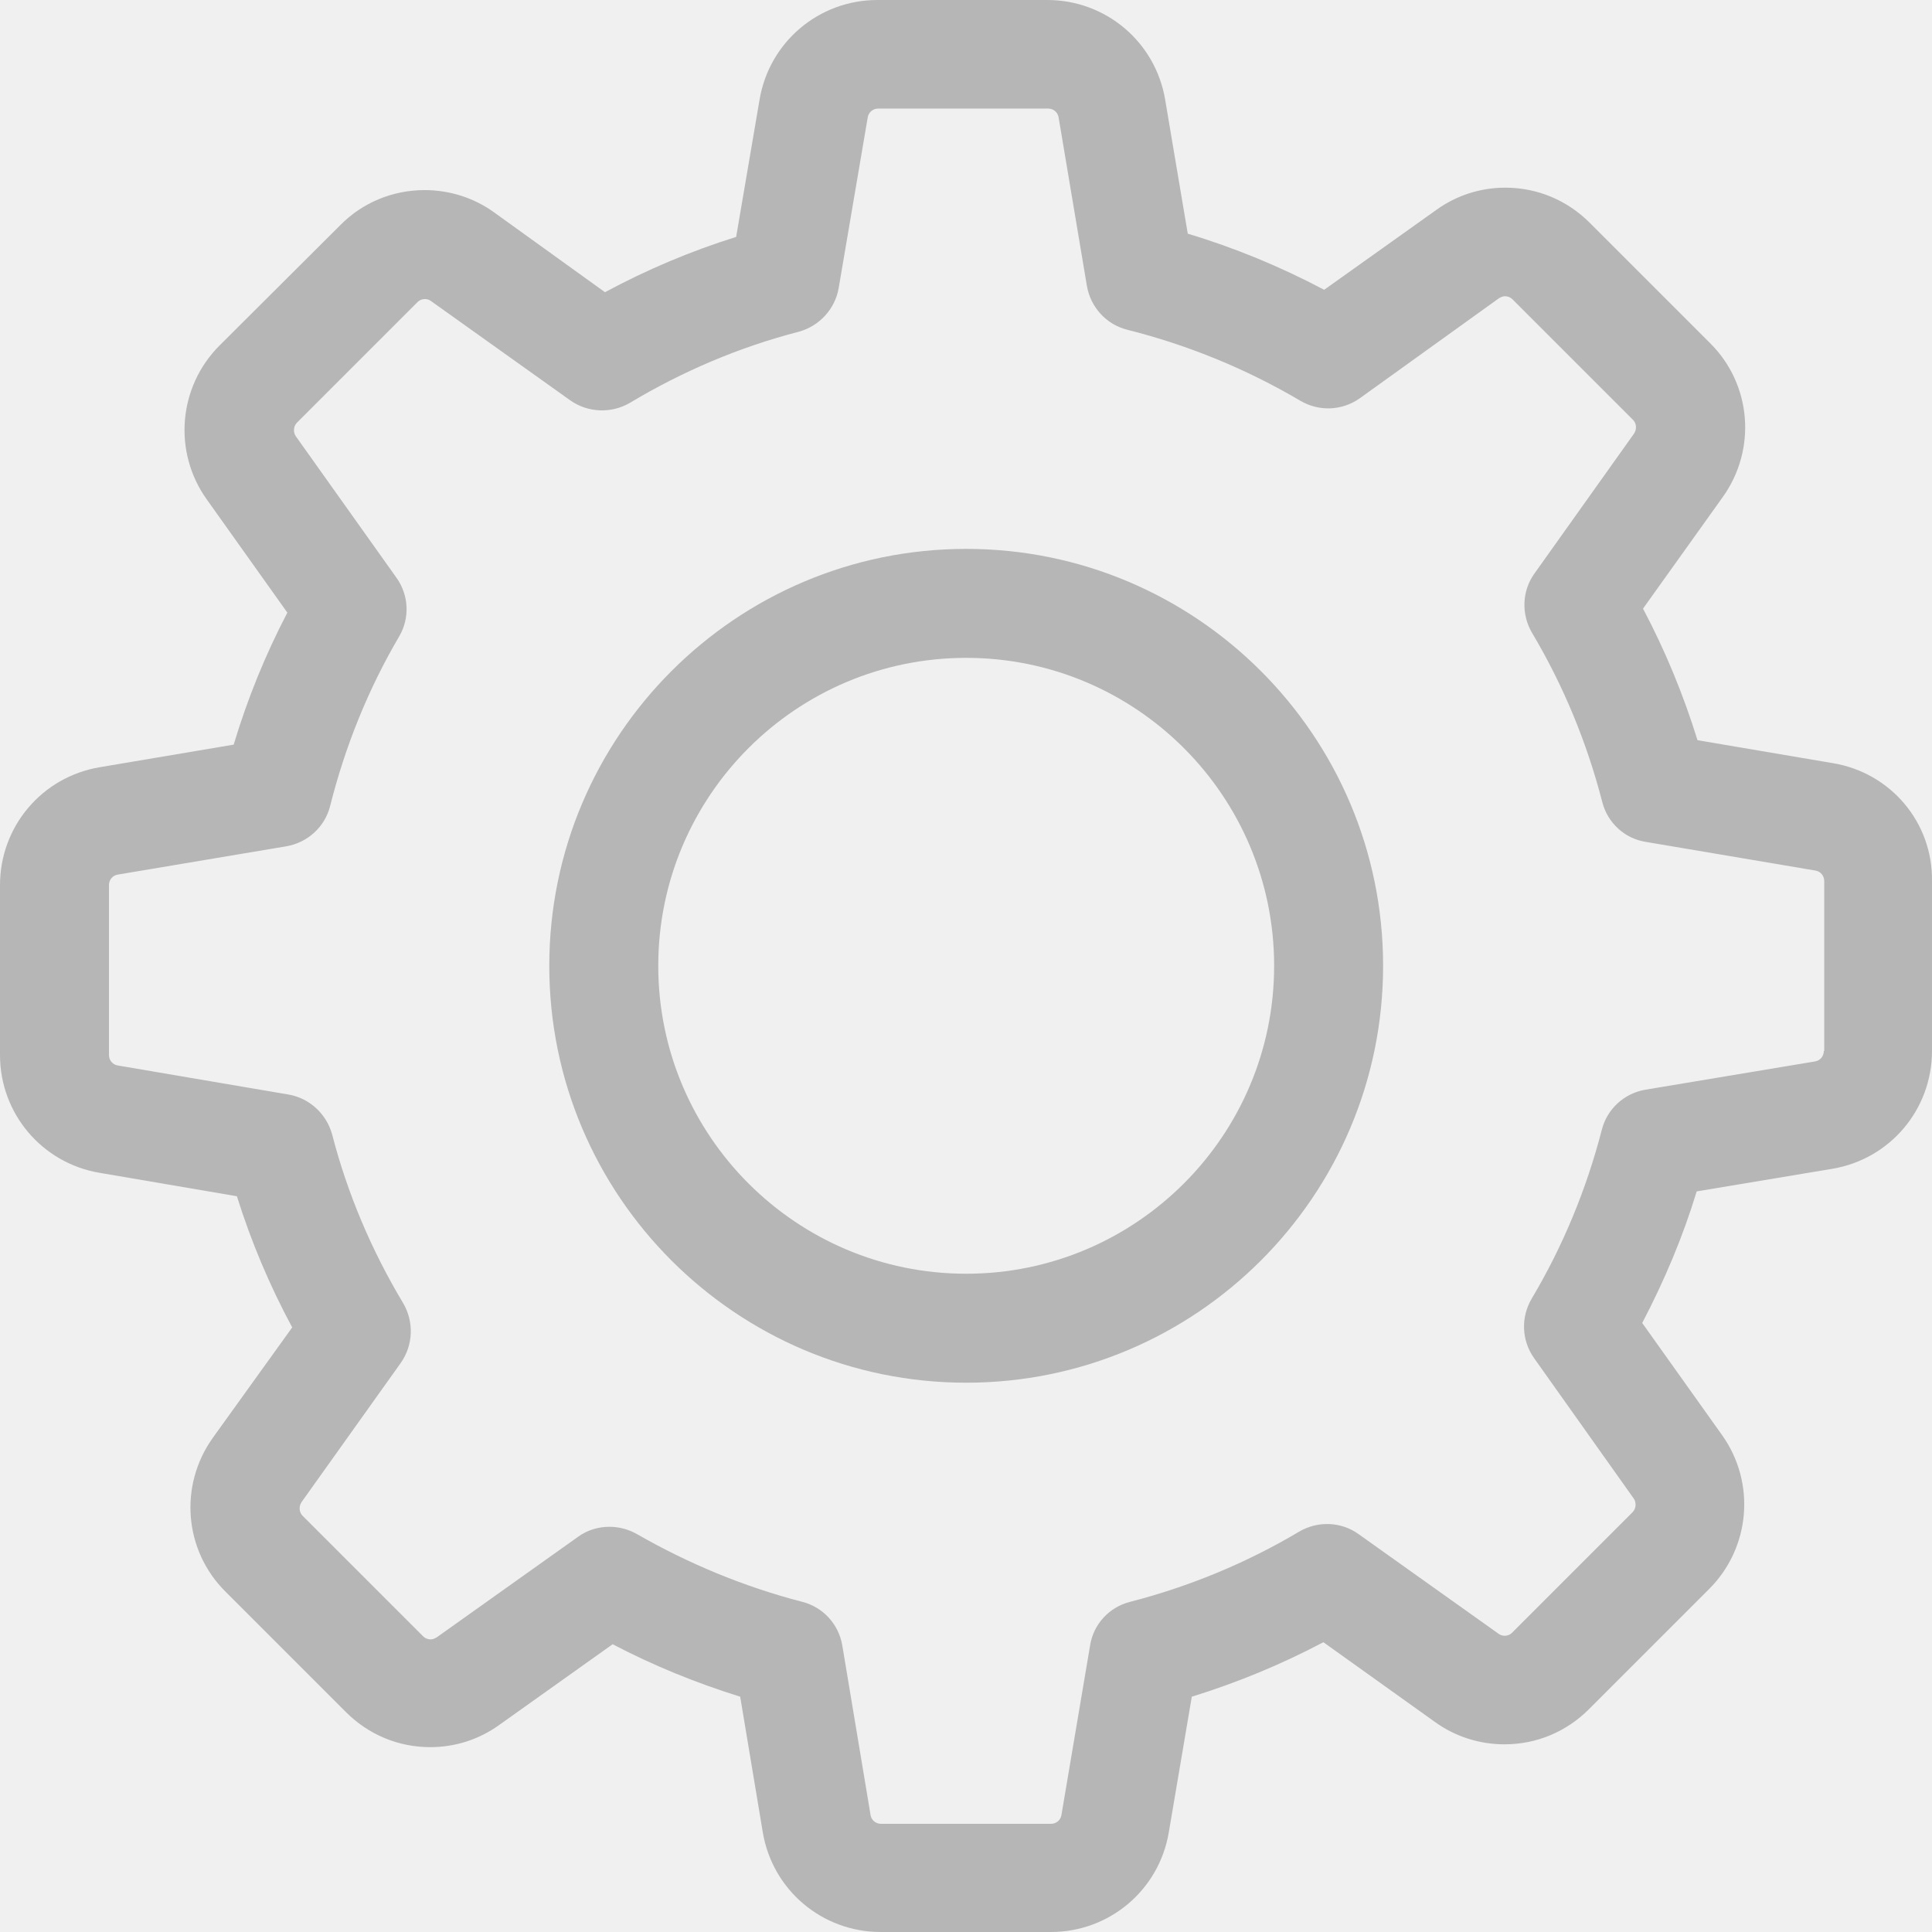
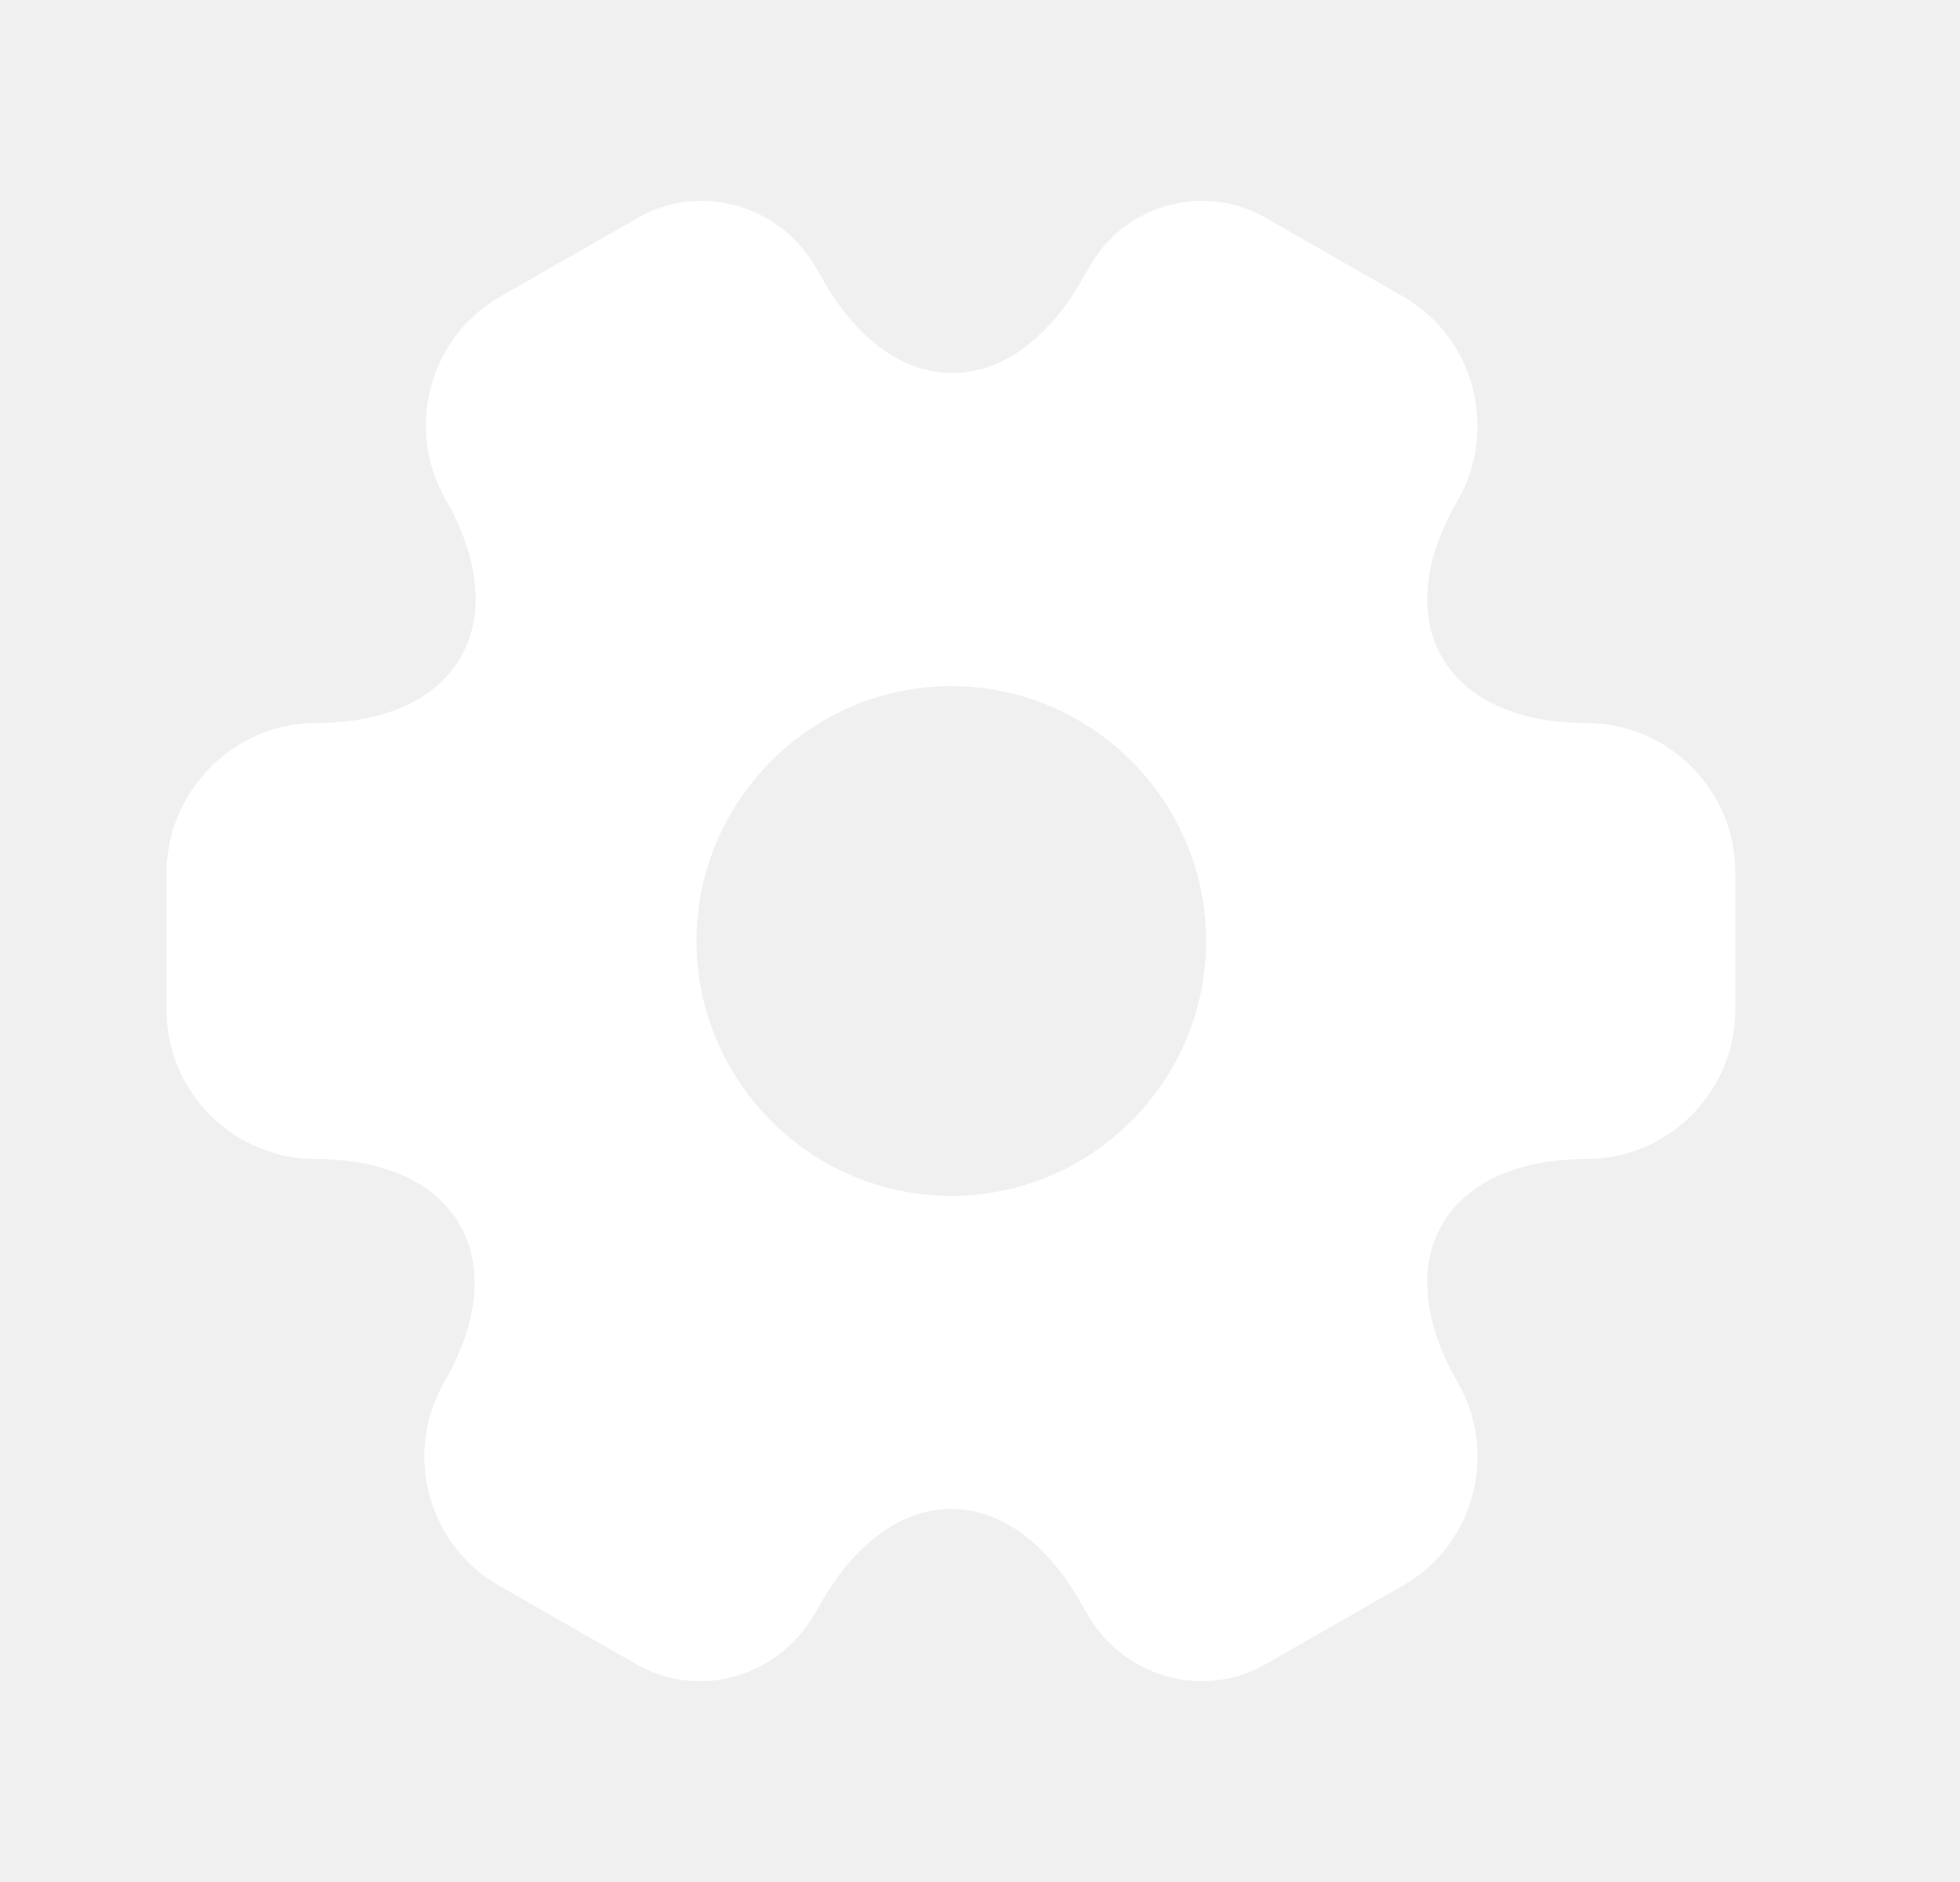
- <svg xmlns="http://www.w3.org/2000/svg" version="1.1" id="Capa_1" x="0px" y="0px" viewBox="0 0 478.703 478.703" style="enable-background:new 0 0 478.703 478.703;" xml:space="preserve">
-   <g>
-     <g>
-       <path d="M454.2,189.101l-33.6-5.7c-3.5-11.3-8-22.2-13.5-32.6l19.8-27.7c8.4-11.8,7.1-27.9-3.2-38.1l-29.8-29.8    c-5.6-5.6-13-8.7-20.9-8.7c-6.2,0-12.1,1.9-17.1,5.5l-27.8,19.8c-10.8-5.7-22.1-10.4-33.8-13.9l-5.6-33.2    c-2.4-14.3-14.7-24.7-29.2-24.7h-42.1c-14.5,0-26.8,10.4-29.2,24.7l-5.8,34c-11.2,3.5-22.1,8.1-32.5,13.7l-27.5-19.8    c-5-3.6-11-5.5-17.2-5.5c-7.9,0-15.4,3.1-20.9,8.7l-29.9,29.8c-10.2,10.2-11.6,26.3-3.2,38.1l20,28.1    c-5.5,10.5-9.9,21.4-13.3,32.7l-33.2,5.6c-14.3,2.4-24.7,14.7-24.7,29.2v42.1c0,14.5,10.4,26.8,24.7,29.2l34,5.8    c3.5,11.2,8.1,22.1,13.7,32.5l-19.7,27.4c-8.4,11.8-7.1,27.9,3.2,38.1l29.8,29.8c5.6,5.6,13,8.7,20.9,8.7c6.2,0,12.1-1.9,17.1-5.5    l28.1-20c10.1,5.3,20.7,9.6,31.6,13l5.6,33.6c2.4,14.3,14.7,24.7,29.2,24.7h42.2c14.5,0,26.8-10.4,29.2-24.7l5.7-33.6    c11.3-3.5,22.2-8,32.6-13.5l27.7,19.8c5,3.6,11,5.5,17.2,5.5l0,0c7.9,0,15.3-3.1,20.9-8.7l29.8-29.8c10.2-10.2,11.6-26.3,3.2-38.1    l-19.8-27.8c5.5-10.5,10.1-21.4,13.5-32.6l33.6-5.6c14.3-2.4,24.7-14.7,24.7-29.2v-42.1    C478.9,203.801,468.5,191.501,454.2,189.101z M451.9,260.401c0,1.3-0.9,2.4-2.2,2.6l-42,7c-5.3,0.9-9.5,4.8-10.8,9.9    c-3.8,14.7-9.6,28.8-17.4,41.9c-2.7,4.6-2.5,10.3,0.6,14.7l24.7,34.8c0.7,1,0.6,2.5-0.3,3.4l-29.8,29.8c-0.7,0.7-1.4,0.8-1.9,0.8    c-0.6,0-1.1-0.2-1.5-0.5l-34.7-24.7c-4.3-3.1-10.1-3.3-14.7-0.6c-13.1,7.8-27.2,13.6-41.9,17.4c-5.2,1.3-9.1,5.6-9.9,10.8l-7.1,42    c-0.2,1.3-1.3,2.2-2.6,2.2h-42.1c-1.3,0-2.4-0.9-2.6-2.2l-7-42c-0.9-5.3-4.8-9.5-9.9-10.8c-14.3-3.7-28.1-9.4-41-16.8    c-2.1-1.2-4.5-1.8-6.8-1.8c-2.7,0-5.5,0.8-7.8,2.5l-35,24.9c-0.5,0.3-1,0.5-1.5,0.5c-0.4,0-1.2-0.1-1.9-0.8l-29.8-29.8    c-0.9-0.9-1-2.3-0.3-3.4l24.6-34.5c3.1-4.4,3.3-10.2,0.6-14.8c-7.8-13-13.8-27.1-17.6-41.8c-1.4-5.1-5.6-9-10.8-9.9l-42.3-7.2    c-1.3-0.2-2.2-1.3-2.2-2.6v-42.1c0-1.3,0.9-2.4,2.2-2.6l41.7-7c5.3-0.9,9.6-4.8,10.9-10c3.7-14.7,9.4-28.9,17.1-42    c2.7-4.6,2.4-10.3-0.7-14.6l-24.9-35c-0.7-1-0.6-2.5,0.3-3.4l29.8-29.8c0.7-0.7,1.4-0.8,1.9-0.8c0.6,0,1.1,0.2,1.5,0.5l34.5,24.6    c4.4,3.1,10.2,3.3,14.8,0.6c13-7.8,27.1-13.8,41.8-17.6c5.1-1.4,9-5.6,9.9-10.8l7.2-42.3c0.2-1.3,1.3-2.2,2.6-2.2h42.1    c1.3,0,2.4,0.9,2.6,2.2l7,41.7c0.9,5.3,4.8,9.6,10,10.9c15.1,3.8,29.5,9.7,42.9,17.6c4.6,2.7,10.3,2.5,14.7-0.6l34.5-24.8    c0.5-0.3,1-0.5,1.5-0.5c0.4,0,1.2,0.1,1.9,0.8l29.8,29.8c0.9,0.9,1,2.3,0.3,3.4l-24.7,34.7c-3.1,4.3-3.3,10.1-0.6,14.7    c7.8,13.1,13.6,27.2,17.4,41.9c1.3,5.2,5.6,9.1,10.8,9.9l42,7.1c1.3,0.2,2.2,1.3,2.2,2.6v42.1H451.9z" fill="#b6b6b6" />
-       <path d="M239.4,136.001c-57,0-103.3,46.3-103.3,103.3s46.3,103.3,103.3,103.3s103.3-46.3,103.3-103.3S296.4,136.001,239.4,136.001    z M239.4,315.601c-42.1,0-76.3-34.2-76.3-76.3s34.2-76.3,76.3-76.3s76.3,34.2,76.3,76.3S281.5,315.601,239.4,315.601z" fill="#b6b6b6" />
-     </g>
-   </g>
-   <g>
- </g>
-   <g>
- </g>
-   <g>
- </g>
-   <g>
- </g>
-   <g>
- </g>
-   <g>
- </g>
-   <g>
- </g>
-   <g>
- </g>
-   <g>
- </g>
-   <g>
- </g>
-   <g>
- </g>
-   <g>
- </g>
-   <g>
- </g>
-   <g>
- </g>
-   <g>
- </g>
+ <svg xmlns="http://www.w3.org/2000/svg" width="25" height="24" viewBox="0 0 25 24" fill="none">
+   <path d="M4.034 9.22C5.844 9.22 6.584 7.94 5.684 6.37C5.164 5.46 5.474 4.3 6.384 3.78L8.114 2.79C8.904 2.32 9.924 2.6 10.394 3.39L10.504 3.58C11.404 5.15 12.884 5.15 13.794 3.58L13.904 3.39C14.354 2.6 15.374 2.32 16.164 2.79L17.894 3.78C18.804 4.3 19.114 5.47 18.594 6.38C17.684 7.94 18.424 9.22 20.234 9.22C21.274 9.22 22.134 10.07 22.134 11.12V12.88C22.134 13.92 21.284 14.78 20.234 14.78C18.424 14.78 17.684 16.06 18.594 17.63C19.114 18.54 18.804 19.7 17.894 20.22L16.164 21.21C15.374 21.68 14.354 21.4 13.884 20.61L13.774 20.42C12.874 18.85 11.394 18.85 10.484 20.42L10.374 20.61C9.904 21.4 8.884 21.68 8.094 21.21L6.364 20.22C5.454 19.7 5.144 18.53 5.664 17.63C6.574 16.06 5.834 14.78 4.024 14.78C2.984 14.78 2.124 13.93 2.124 12.88V11.12C2.134 10.08 2.984 9.22 4.034 9.22ZM12.134 15.25C13.924 15.25 15.384 13.79 15.384 12C15.384 10.21 13.924 8.75 12.134 8.75C10.344 8.75 8.884 10.21 8.884 12C8.884 13.79 10.344 15.25 12.134 15.25Z" fill="white" />
</svg>
